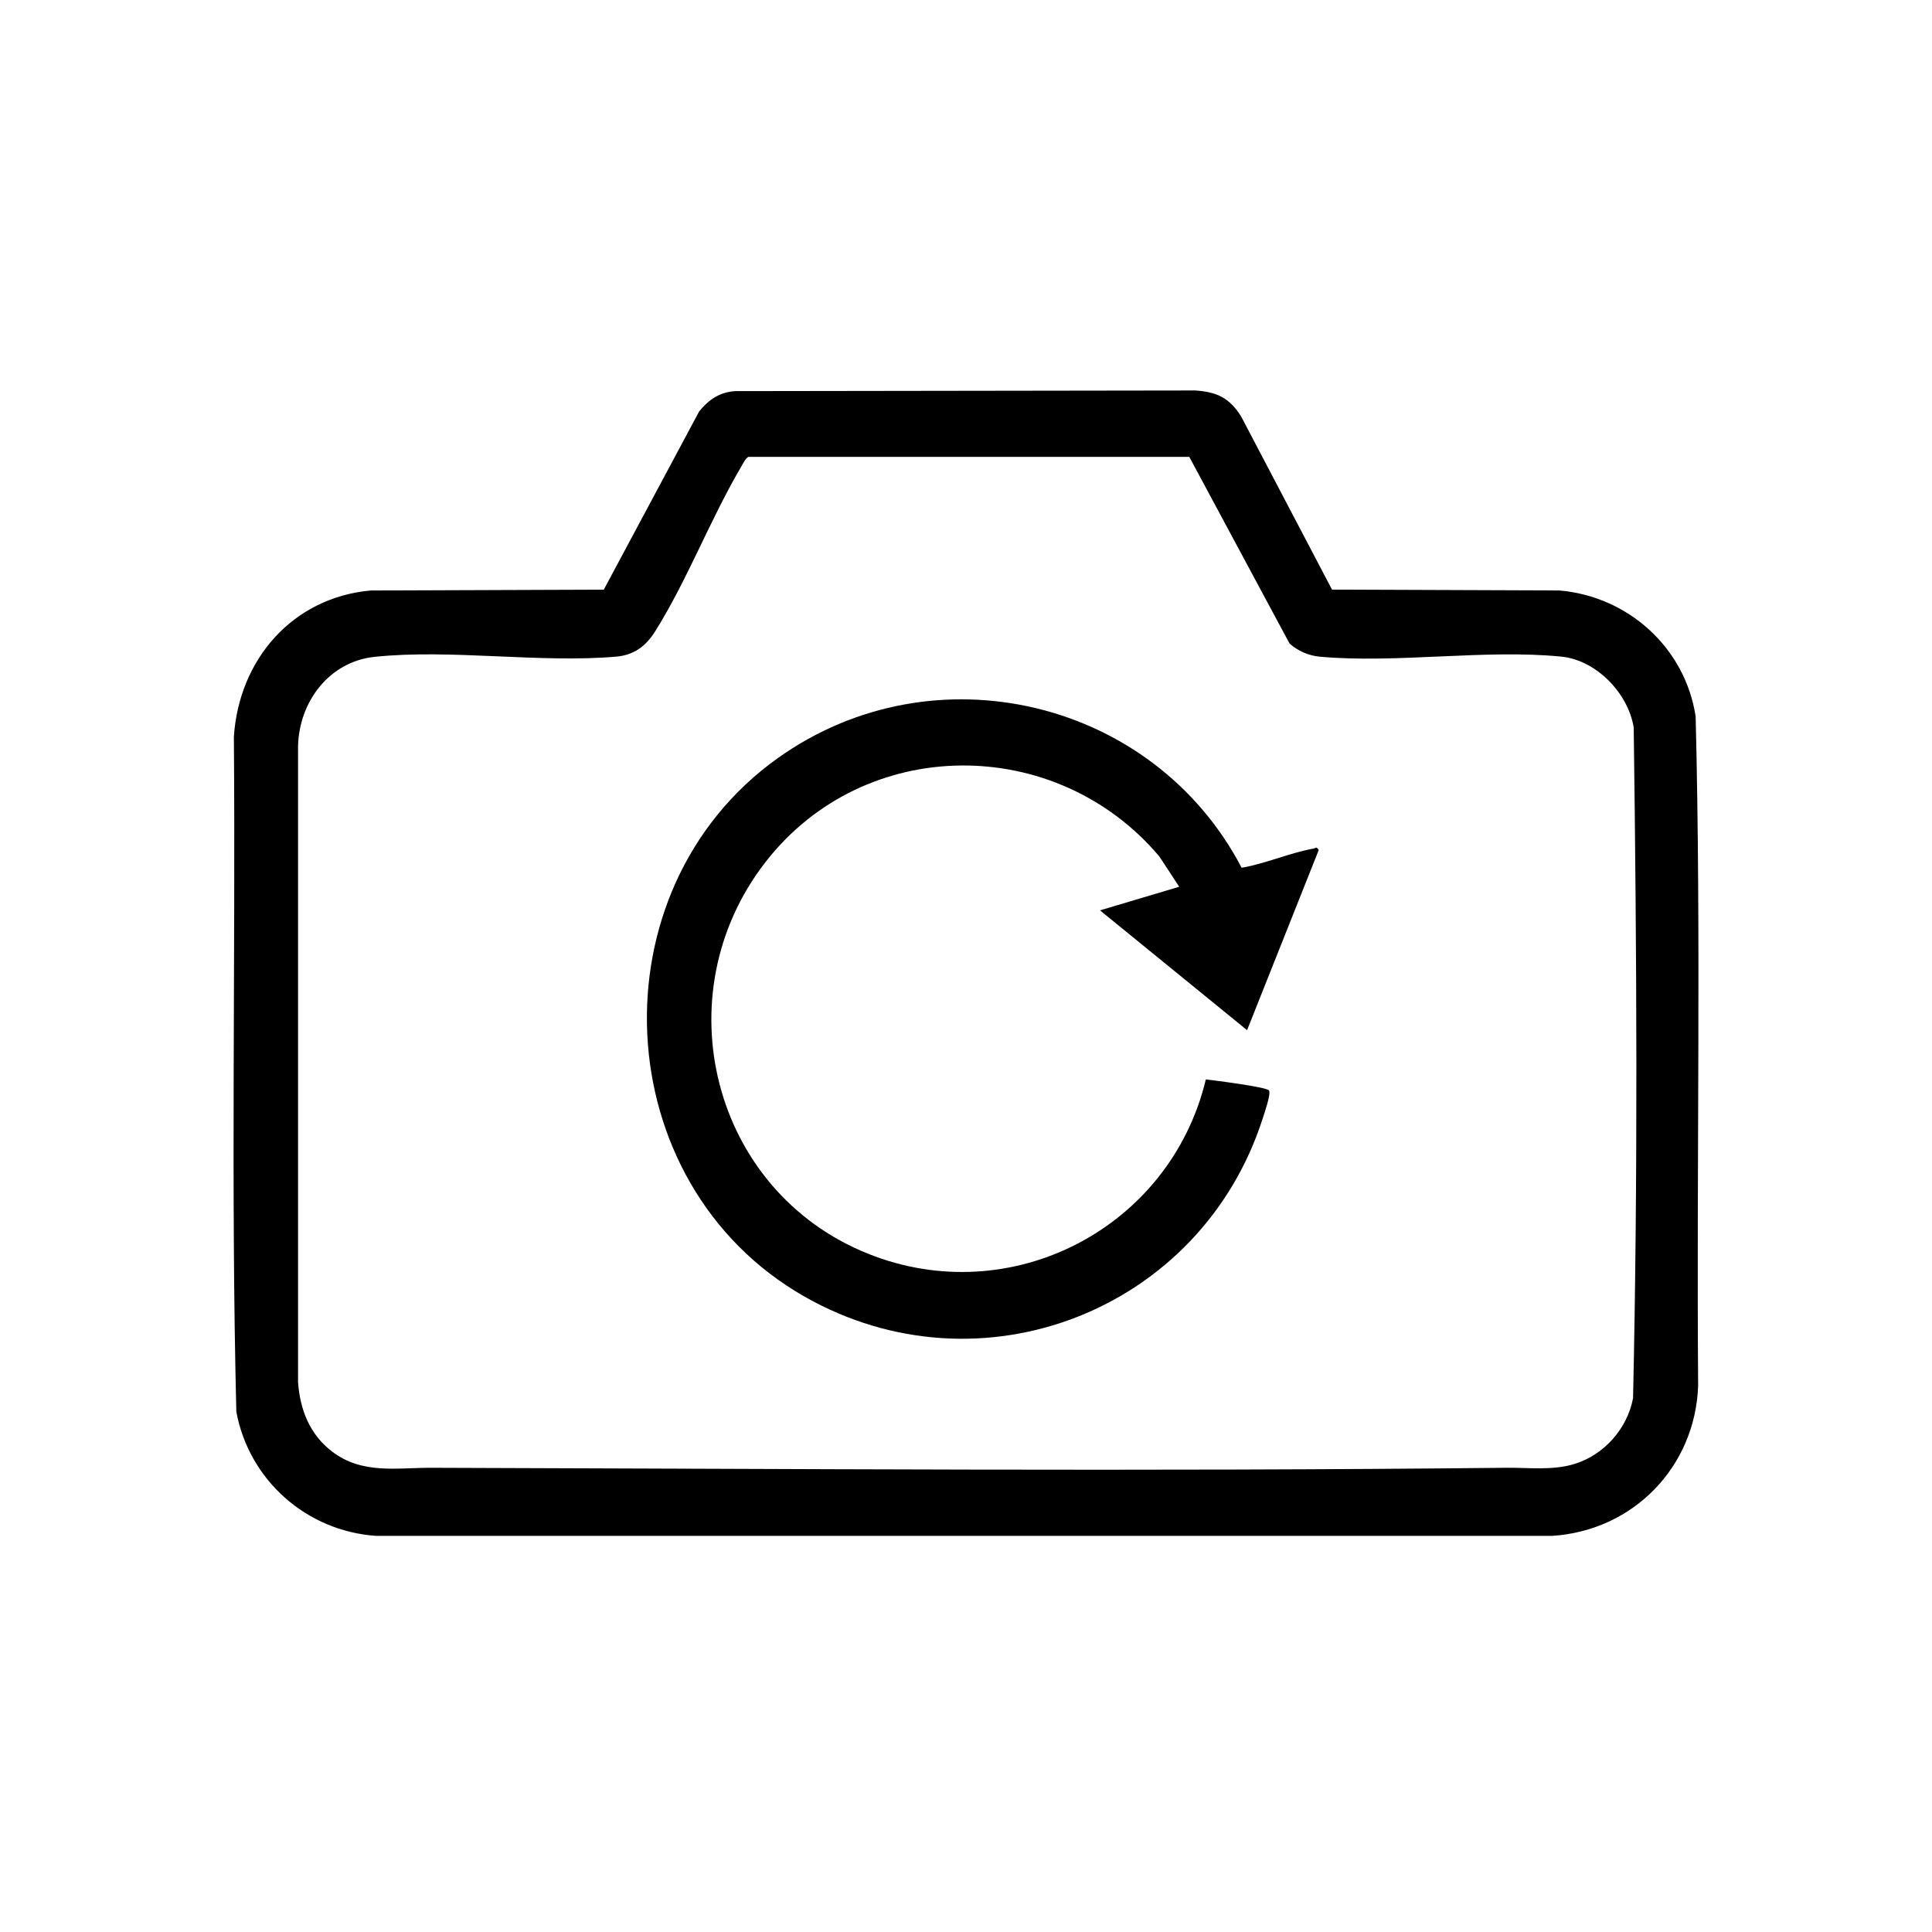
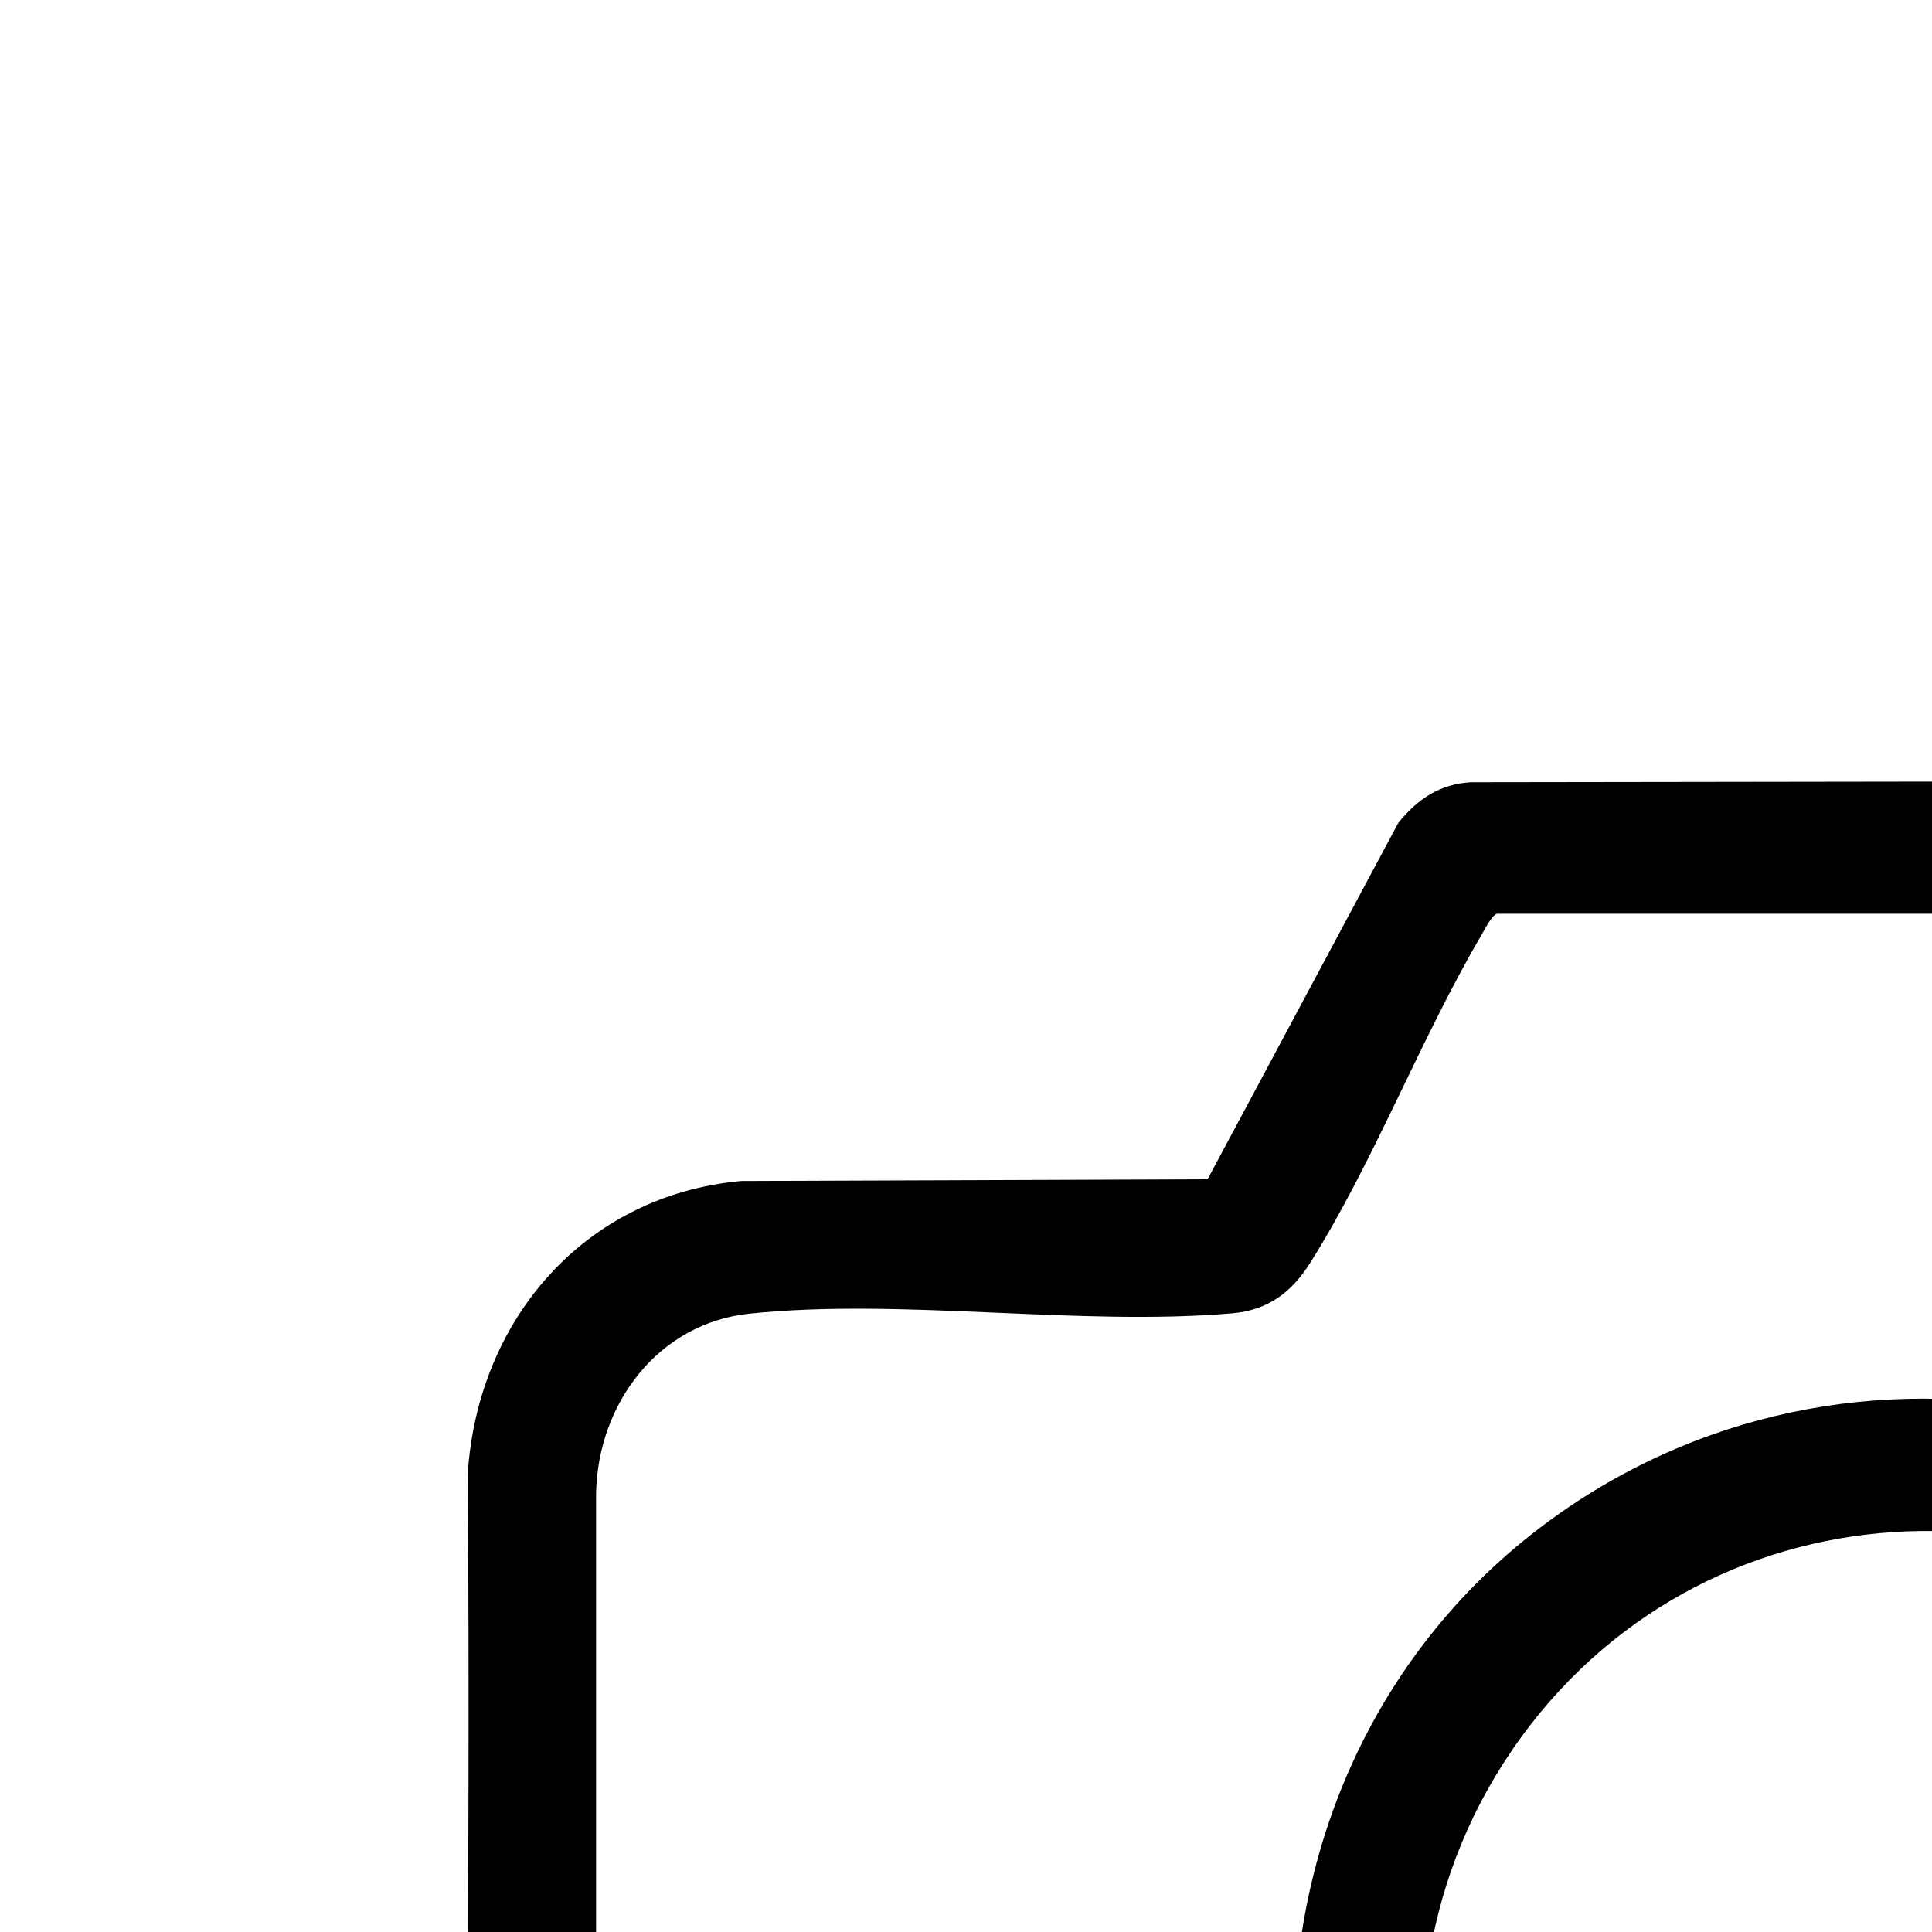
- <svg xmlns="http://www.w3.org/2000/svg" id="Layer_1" width="1024" height="1024" baseProfile="tiny" version="1.2" viewBox="0 0 1024 1024">
+ <svg xmlns="http://www.w3.org/2000/svg" id="Layer_1" width="1024" height="1024" baseProfile="tiny" version="1.2" viewBox="0 0 512 512">
  <path d="M389.8,207.3l243.75-.34c11.49.8,18.1,3.93,24.26,13.74l48.19,91.81,120.55.45c36.44,3.16,66.65,30.36,72.18,66.82,2.97,118.09.4,236.54,1.32,354.77-1.57,43.1-34.53,76.82-77.5,79.5H199.46c-36.92-2.47-67.47-29.49-74.2-65.8-2.94-119.06-.38-238.56-1.3-357.79,2.68-40.79,30.97-73.73,72.51-77.49l123.55-.45,50.55-94.45c5.06-6.28,10.97-10.29,19.23-10.77ZM396.67,242.17c-1.44.49-3.3,4.32-4.18,5.82-16.05,27.33-28.5,60.04-45.29,86.71-4.9,7.78-11.19,12.53-20.66,13.34-40.65,3.49-87.63-4.12-127.91.09-24.18,2.52-40.09,23.8-40.66,47.34v337.08c1.05,14.69,6.23,27.85,18.13,36.87,15.96,12.1,34.01,8.49,52.36,8.54,189.93.52,380.5,2.02,570.08-.01,11.79-.13,24.23,1.55,35.9-2,15.72-4.78,28.1-18.76,31.11-34.89,2.64-118.19,1.94-237.17.35-355.45-2.91-18.17-19.79-35.75-38.41-37.59-40.37-4.01-87.49,3.74-128.03.03-5.88-.54-11.67-3.06-15.99-7.01l-53.12-98.88h-233.68Z" fill="#000" />
  <path d="M658.09,459.93c12.6-2.12,25.77-8.01,38.18-10.18,1.25-.22,1.27-1.33,2.7.75l-37.99,95.51-77.96-63.5,41.98-12.51-10.48-16c-54.77-64.95-156.35-64.8-208.93,3.1-54.37,70.22-28.29,174.2,54.45,207.38,75.89,30.44,160.21-13.59,179.08-92.36,4.44.49,32.14,4,33.47,5.83,1.19,1.64-2.46,12.15-3.32,14.82-32.59,101.72-149.41,147.72-242.93,94.41-105.02-59.87-112.32-215.32-14.05-285.39,82.67-58.95,199.12-31.2,245.81,58.15Z" fill="#000" />
</svg>
